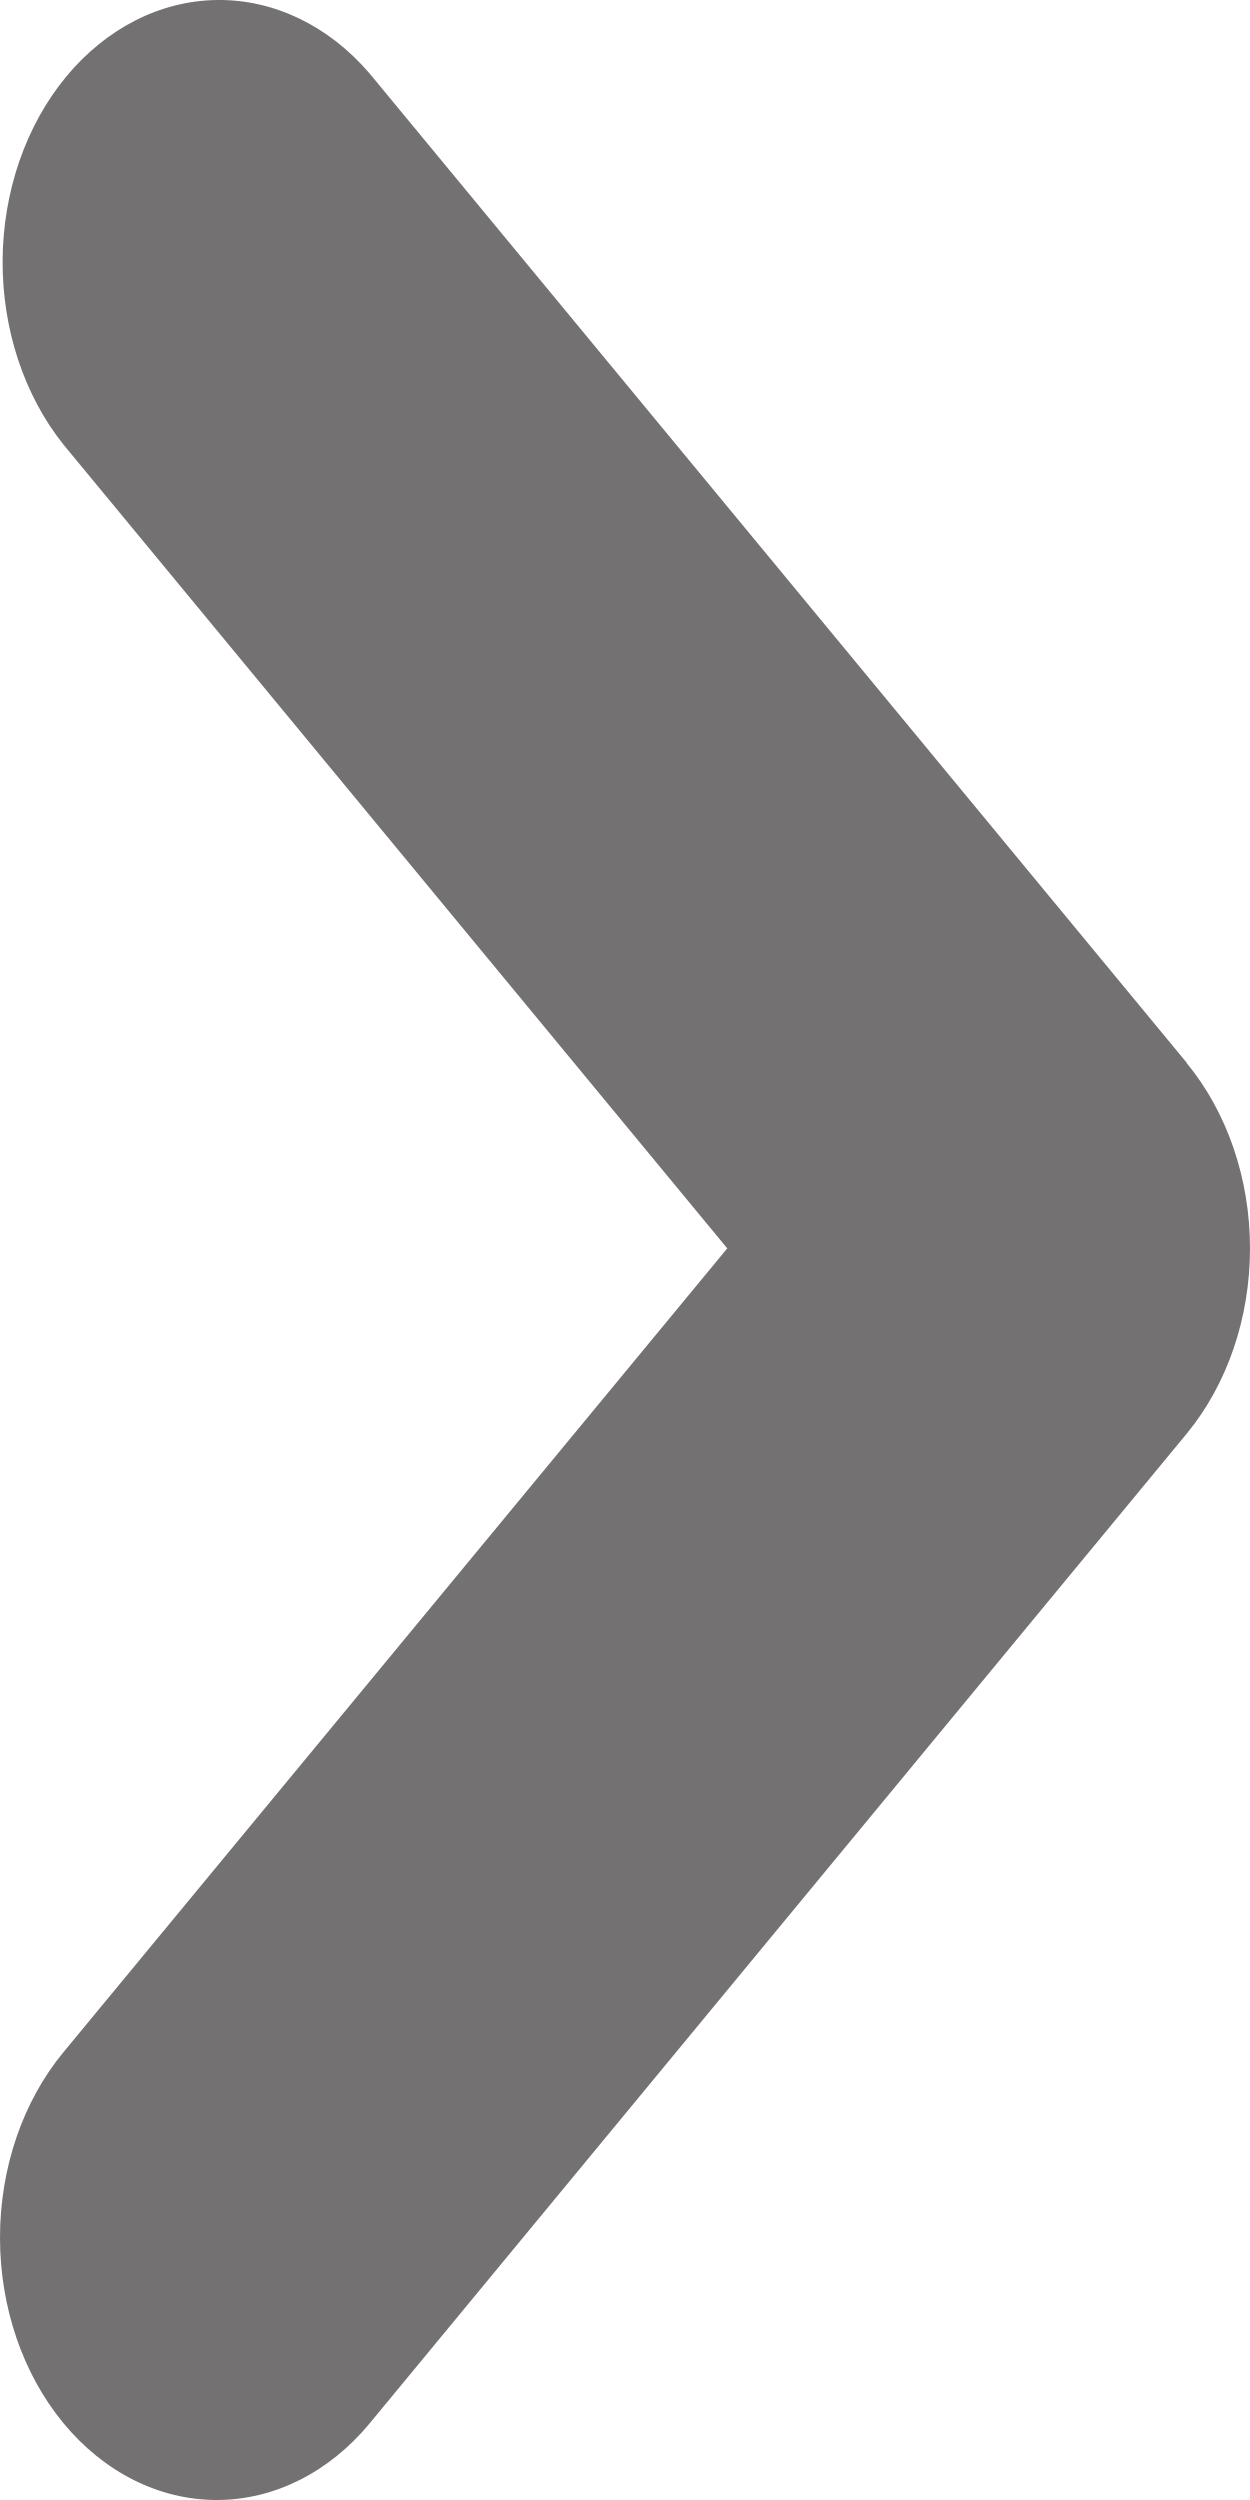
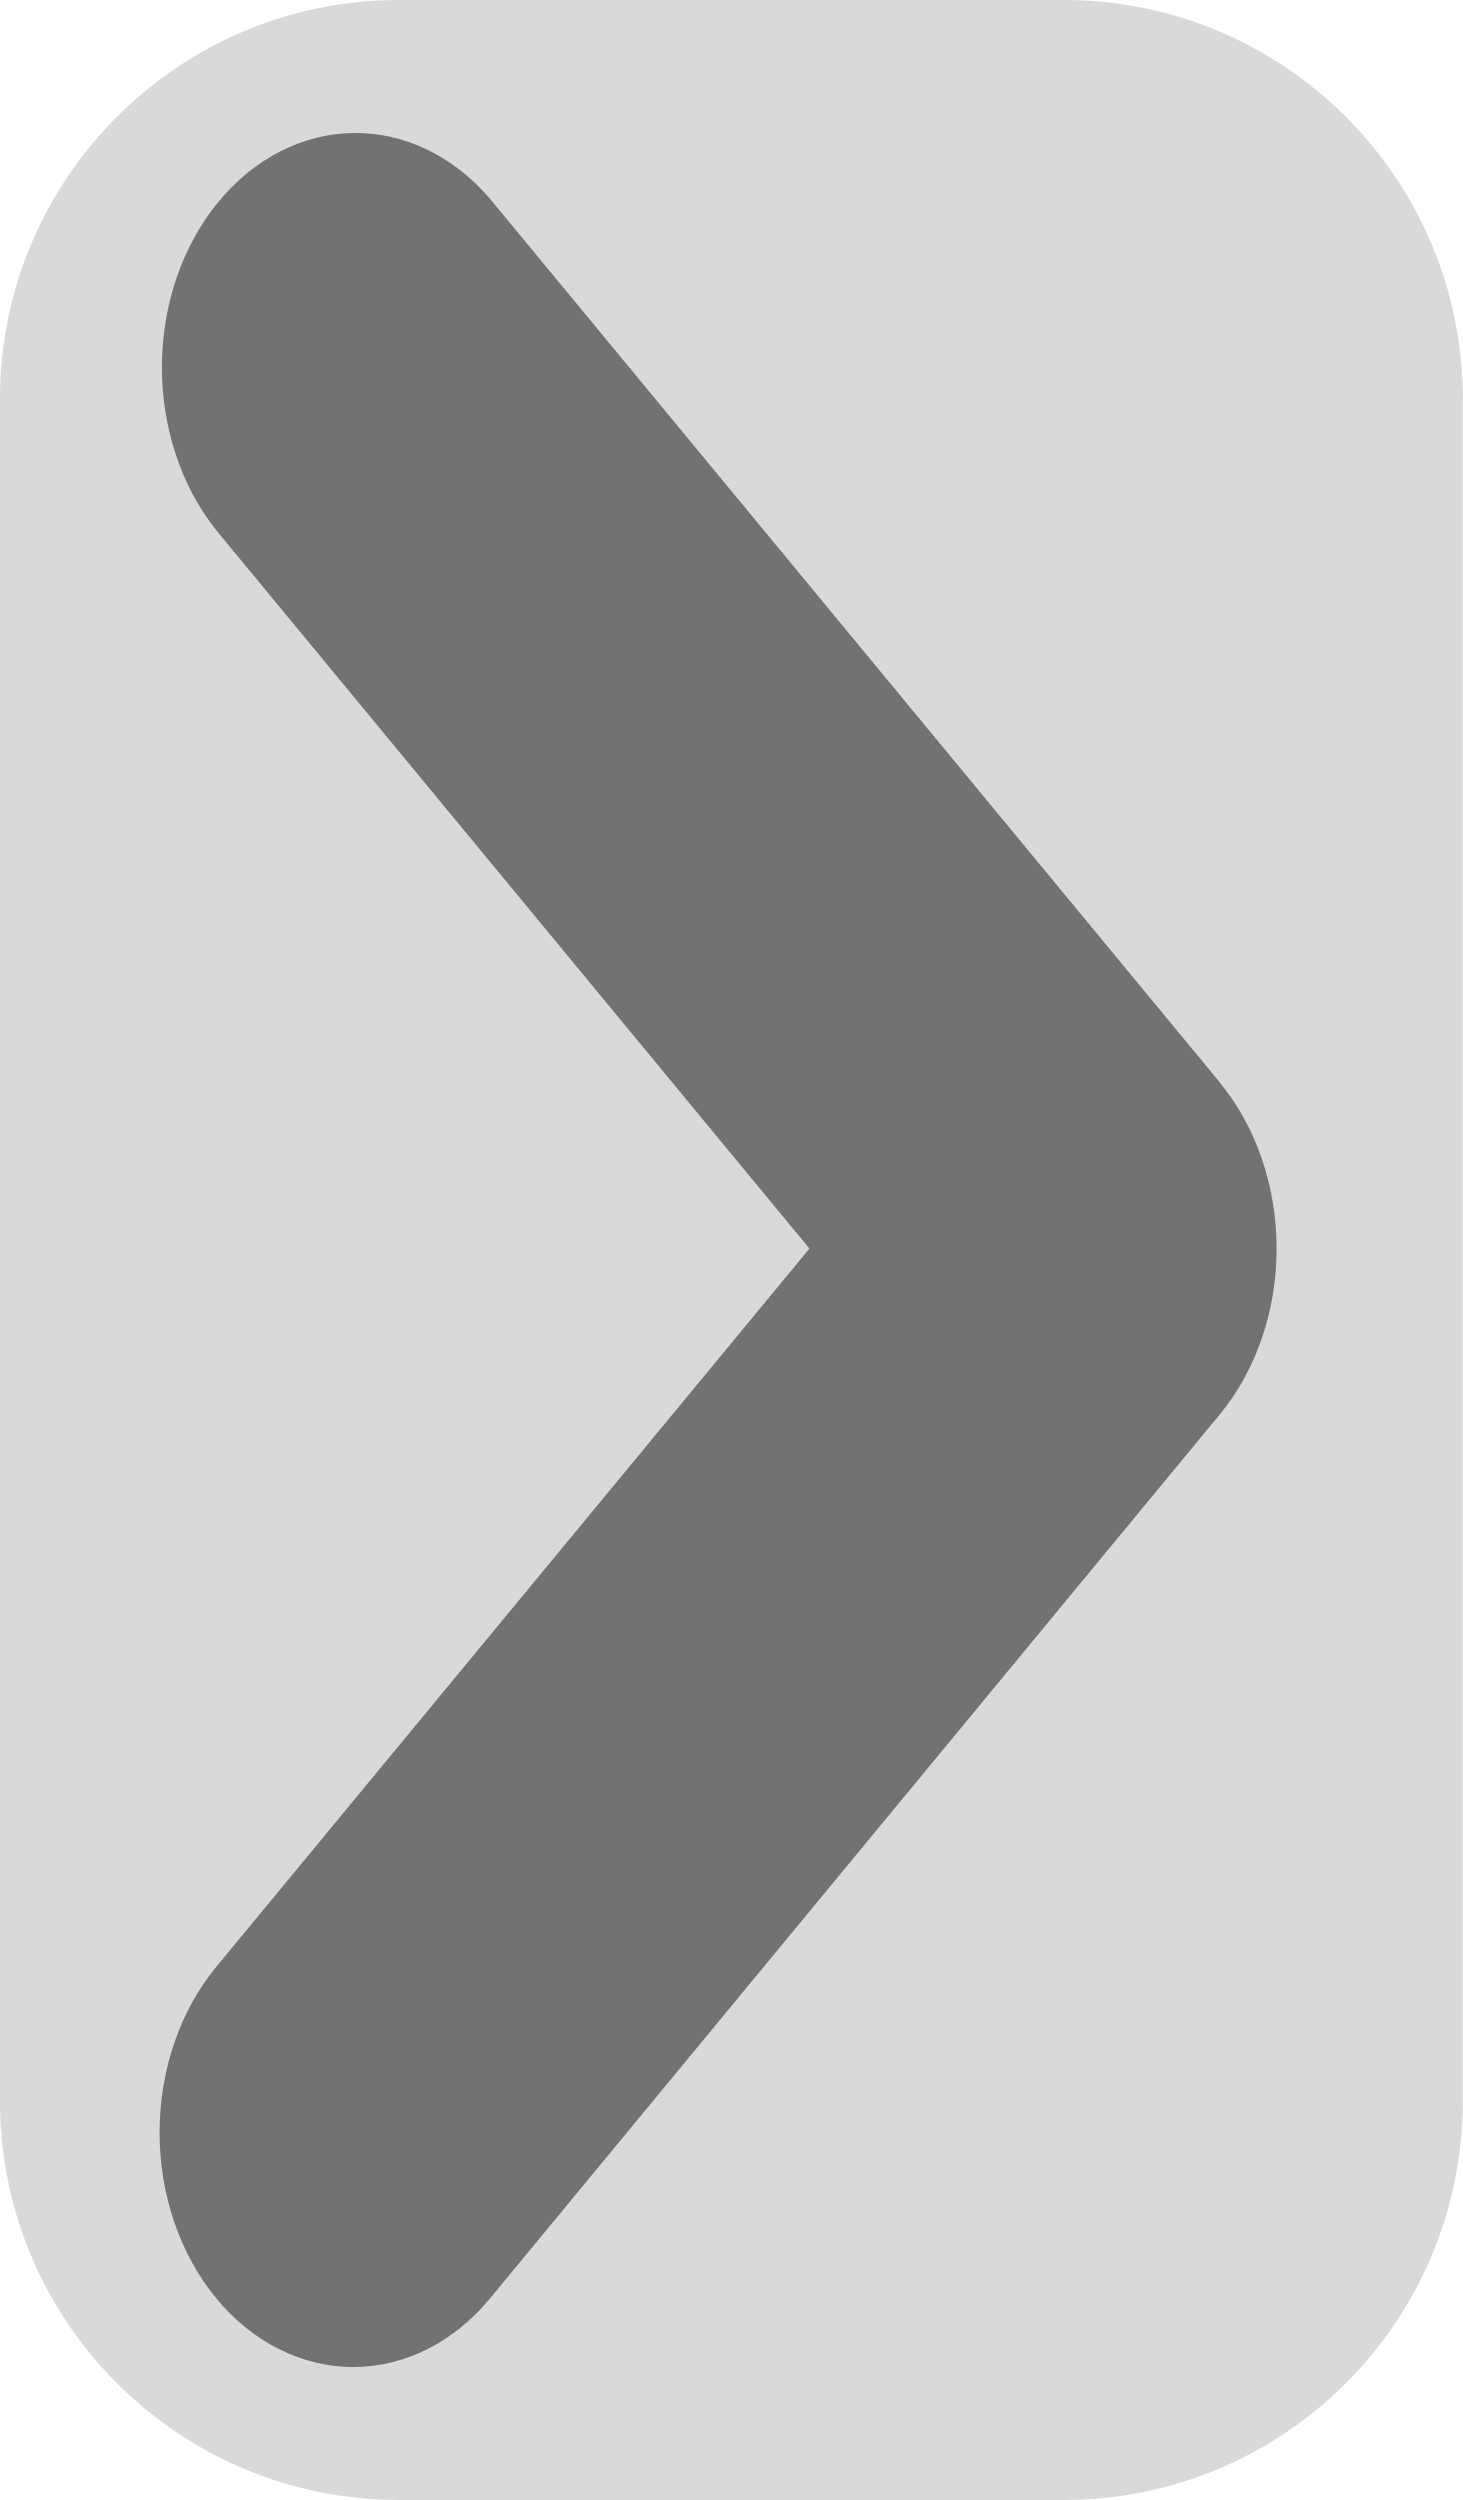
- <svg xmlns="http://www.w3.org/2000/svg" width="36" height="72" viewBox="0 0 36 72" fill="none">
-   <path fill-rule="evenodd" clip-rule="evenodd" d="M34.175 30.615C35.344 32.031 36 33.951 36 35.953C36 37.955 35.344 39.876 34.175 41.292L10.65 69.788C9.48 71.205 7.893 72.001 6.238 72C4.583 71.999 2.996 71.203 1.826 69.786C0.657 68.369 -0 66.447 5.80731e-06 64.443C0 62.439 0.658 60.517 1.829 59.101L20.945 35.953L1.829 12.806C0.692 11.382 0.062 9.473 0.075 7.493C0.089 5.512 0.744 3.617 1.9 2.215C3.057 0.814 4.621 0.018 6.257 0C7.893 -0.018 9.469 0.743 10.646 2.118L34.18 30.61L34.175 30.615Z" fill="#737171" />
+ <svg xmlns="http://www.w3.org/2000/svg" width="55" height="94" viewBox="0 0 55 94" fill="none">
+   <path d="M0 15C0 6.716 6.716 0 15 0H40C48.284 0 55 6.716 55 15V79C55 87.284 48.284 94 40 94H15C6.716 94 0 87.284 0 79V15Z" fill="#D9D9D9" />
+   <path fill-rule="evenodd" clip-rule="evenodd" d="M45.874 40.714C45.872 40.716 45.872 40.718 45.874 40.72C47.235 42.372 48 44.611 48 46.946C48 49.281 47.234 51.521 45.871 53.174L18.425 86.42C17.06 88.072 15.208 89.001 13.278 89C11.347 88.999 9.496 88.07 8.131 86.417C6.766 84.763 6 82.521 6 80.183C6 77.846 6.768 75.604 8.133 73.951L30.435 46.946L8.133 19.94C6.807 18.278 6.072 16.052 6.088 13.741C6.104 11.431 6.868 9.219 8.217 7.584C9.566 5.95 11.391 5.022 13.3 5C15.208 4.979 17.047 5.867 18.421 7.471L45.874 40.708C45.875 40.71 45.875 40.712 45.874 40.714Z" fill="#737171" />
</svg>
